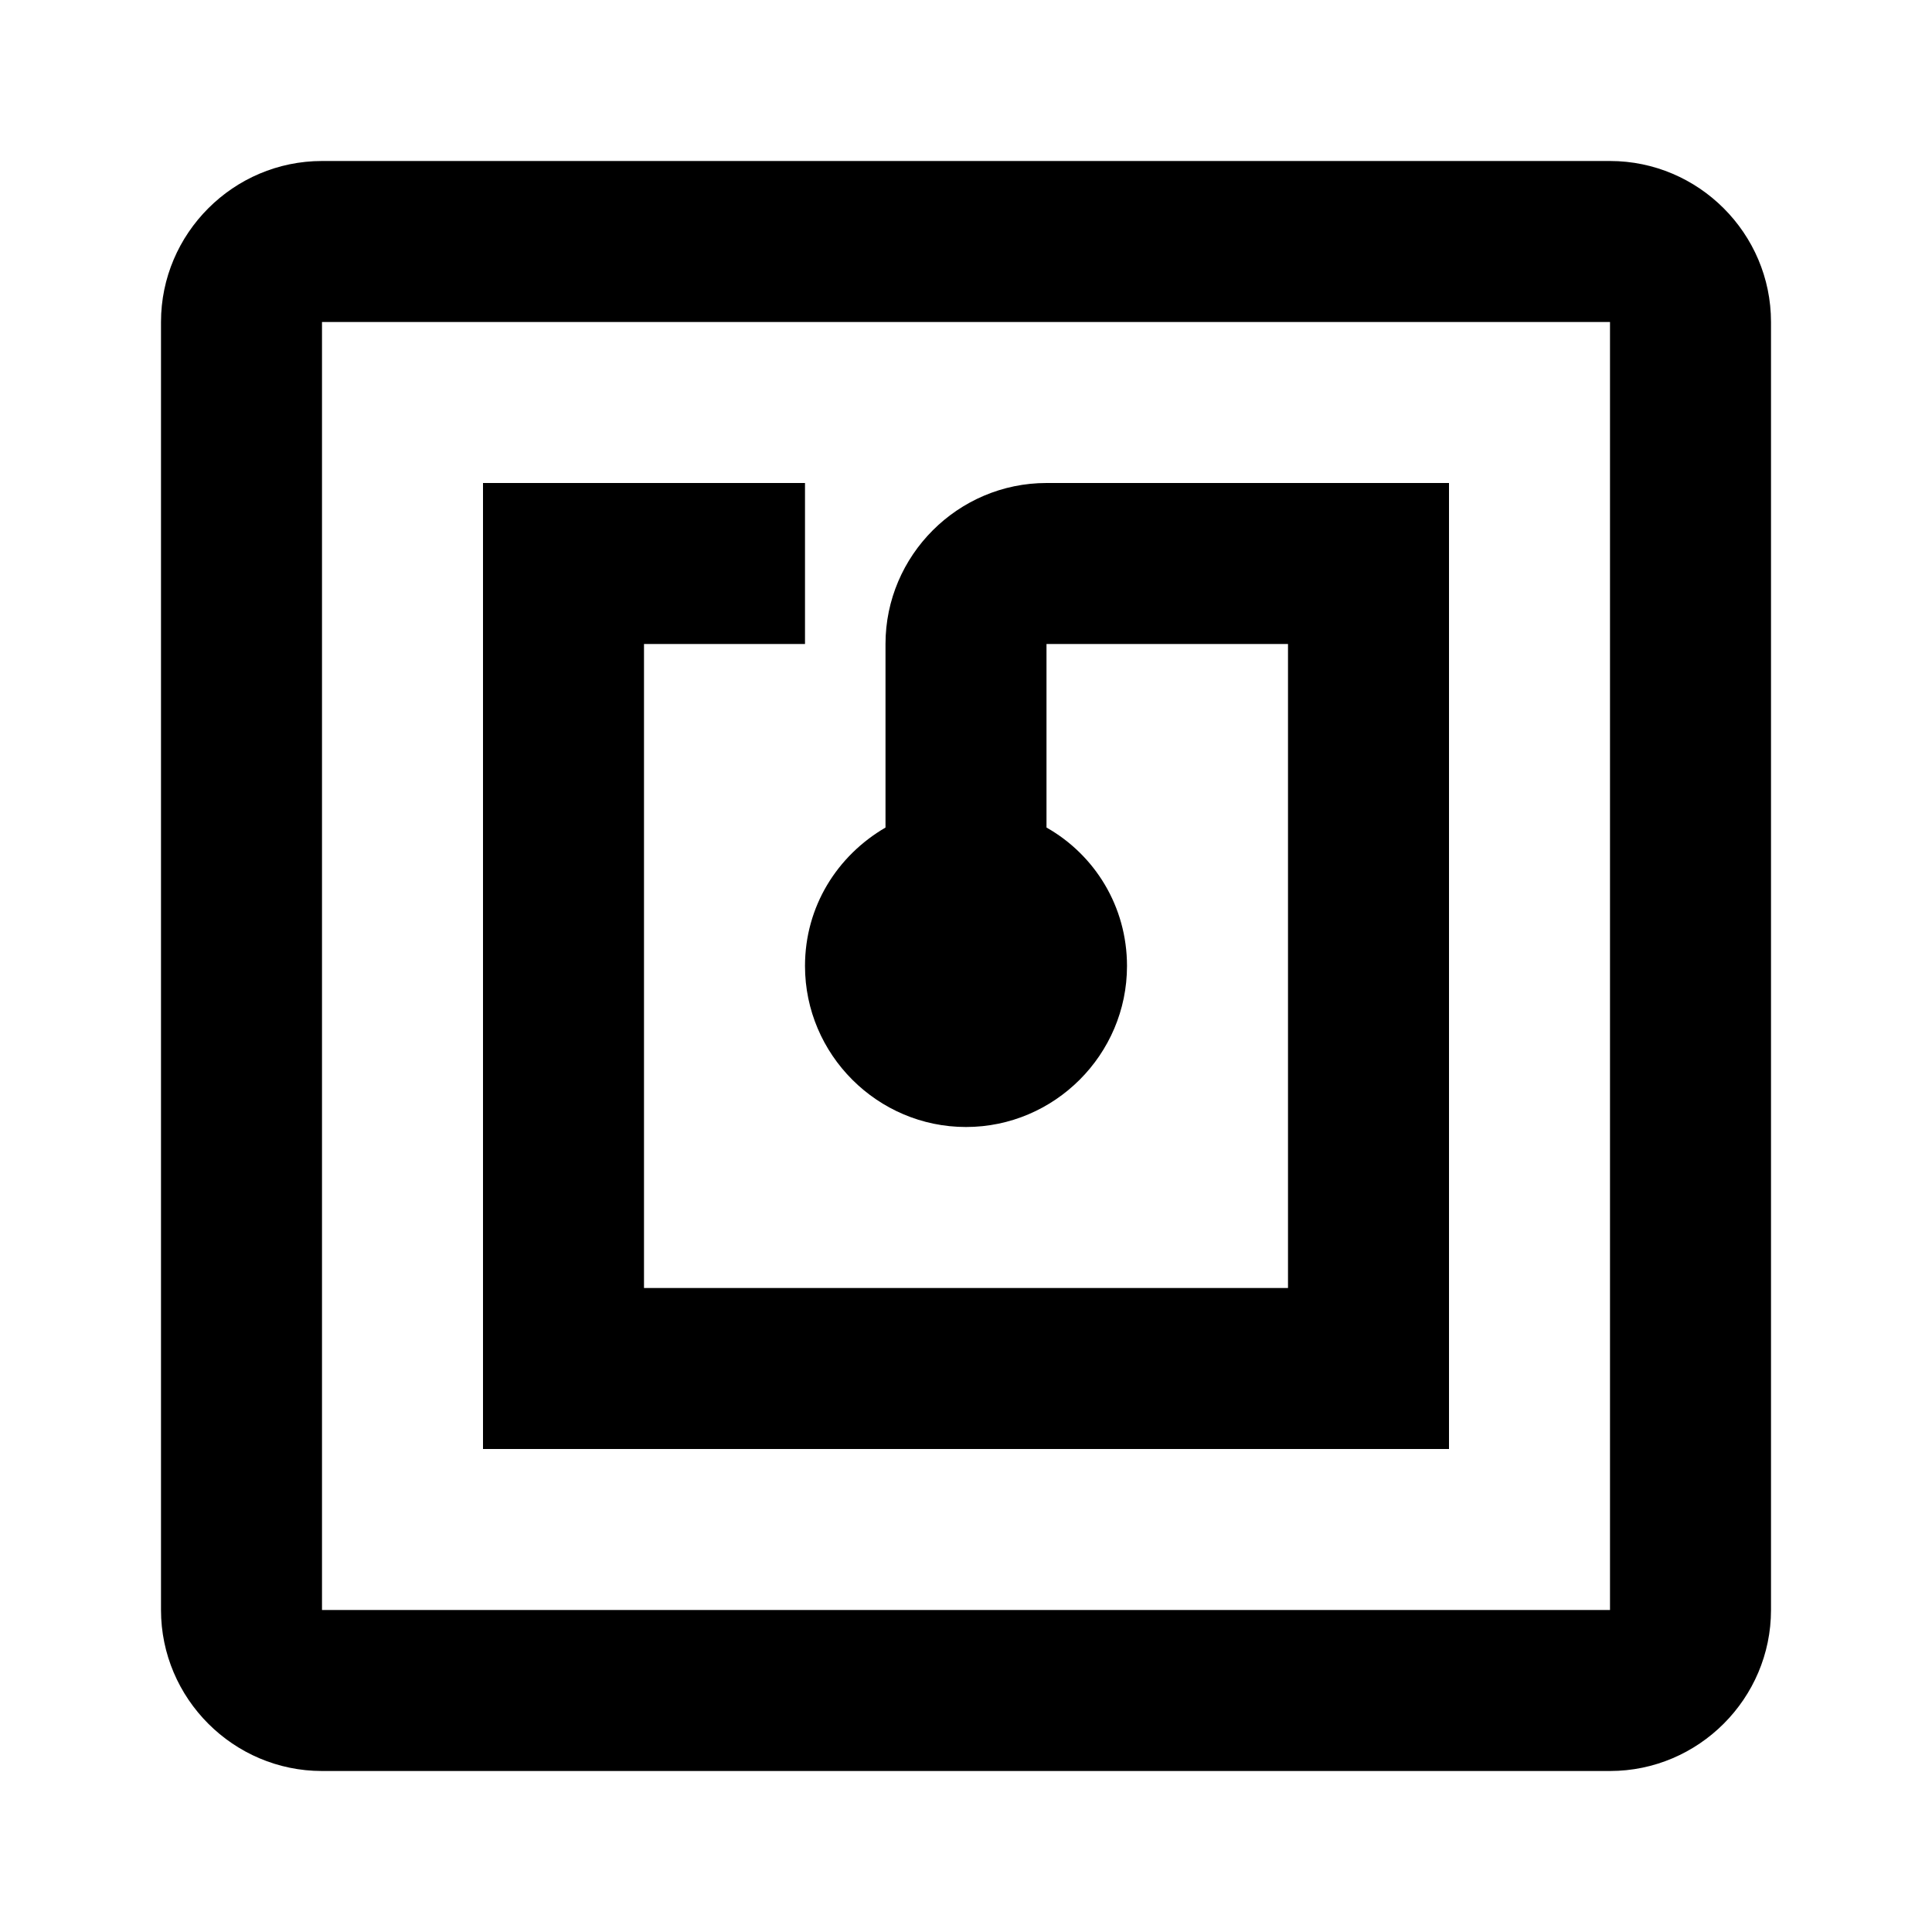
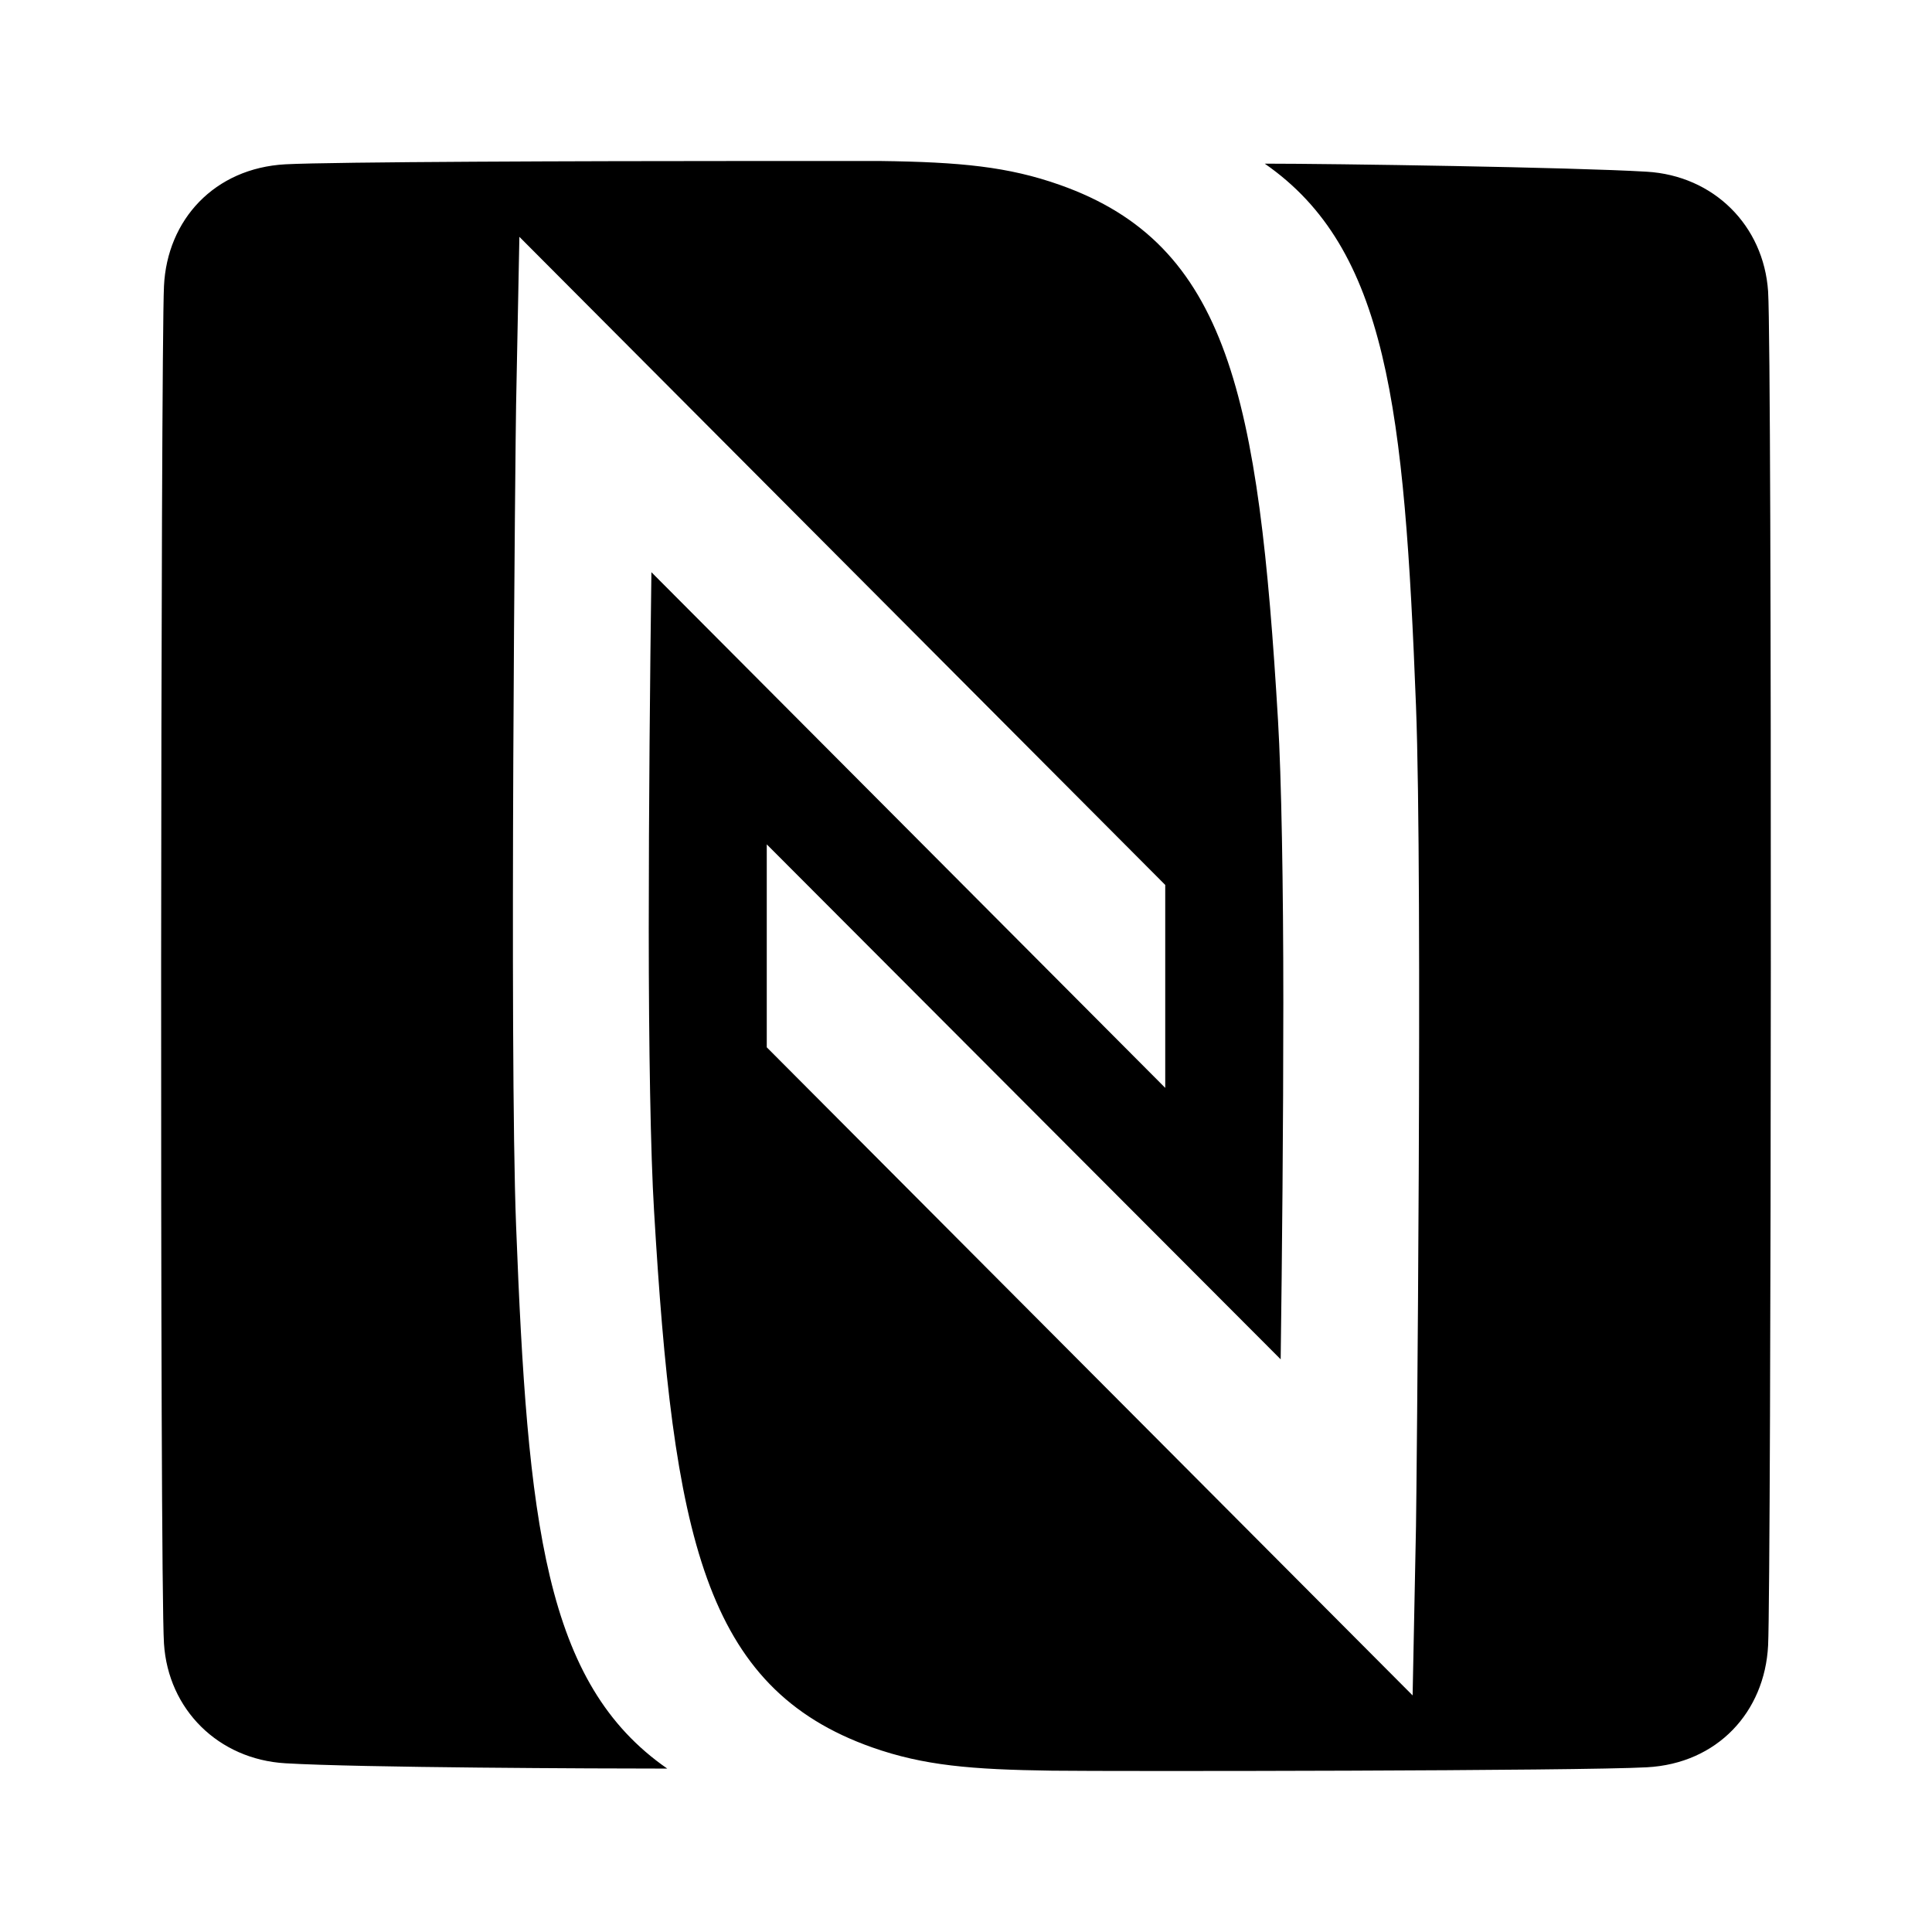
<svg xmlns="http://www.w3.org/2000/svg" version="1.1" id="master" x="0px" y="0px" width="24px" height="24px" viewBox="0 0 24 24" enable-background="new 0 0 24 24" xml:space="preserve">
  <rect fill="none" width="24" height="24" />
-   <path d="M20,2H4C2.9,2,2,2.9,2,4v16c0,1.1,0.9,2,2,2h16c1.1,0,2-0.9,2-2V4C22,2.9,21.1,2,20,2z M20,20H4V4h16V20z M18,6h-5  c-1.1,0-2,0.9-2,2v2.28c-0.6,0.35-1,0.98-1,1.72c0,1.1,0.9,2,2,2c1.1,0,2-0.9,2-2c0-0.74-0.4-1.38-1-1.72V8h3v8H8V8h2V6H6v12h12V6z" />
+   <path d="M9.294,2C7.277,2,4.14,2.01,3.545,2.041c-0.88,0.048-1.469,0.688-1.508,1.513c-0.04,0.818-0.054,16.035,0,16.863  c0.052,0.819,0.676,1.438,1.508,1.487c0.917,0.055,3.89,0.066,4.744,0.066c-1.525-1.057-1.735-3.047-1.878-6.745  c-0.085-2.19-0.007-9.866,0-10.191l0.041-2.092l8.023,8.051v2.521L8.092,7.108c-0.017,1.266-0.033,2.921-0.033,4.431  c0,1.472,0.023,2.803,0.066,3.505c0.239,4.029,0.614,5.923,2.71,6.663c0.641,0.226,1.234,0.275,2.232,0.289  c0.822,0.01,6.561,0.004,7.389-0.042c0.879-0.046,1.466-0.688,1.508-1.513c0.039-0.816,0.051-15.992,0-16.821  c-0.055-0.819-0.676-1.438-1.508-1.487c-0.918-0.055-3.891-0.1-4.745-0.1c1.525,1.058,1.735,3.04,1.879,6.736  c0.085,2.19,0.006,9.867,0,10.192l-0.042,2.1l-8.023-8.051v-2.521l6.384,6.397c0.017-1.265,0.033-2.92,0.033-4.43  c0-1.473-0.024-2.803-0.066-3.506c-0.239-4.027-0.615-5.913-2.71-6.653C12.524,2.07,11.93,2.013,10.934,2H9.294z" />
</svg>
